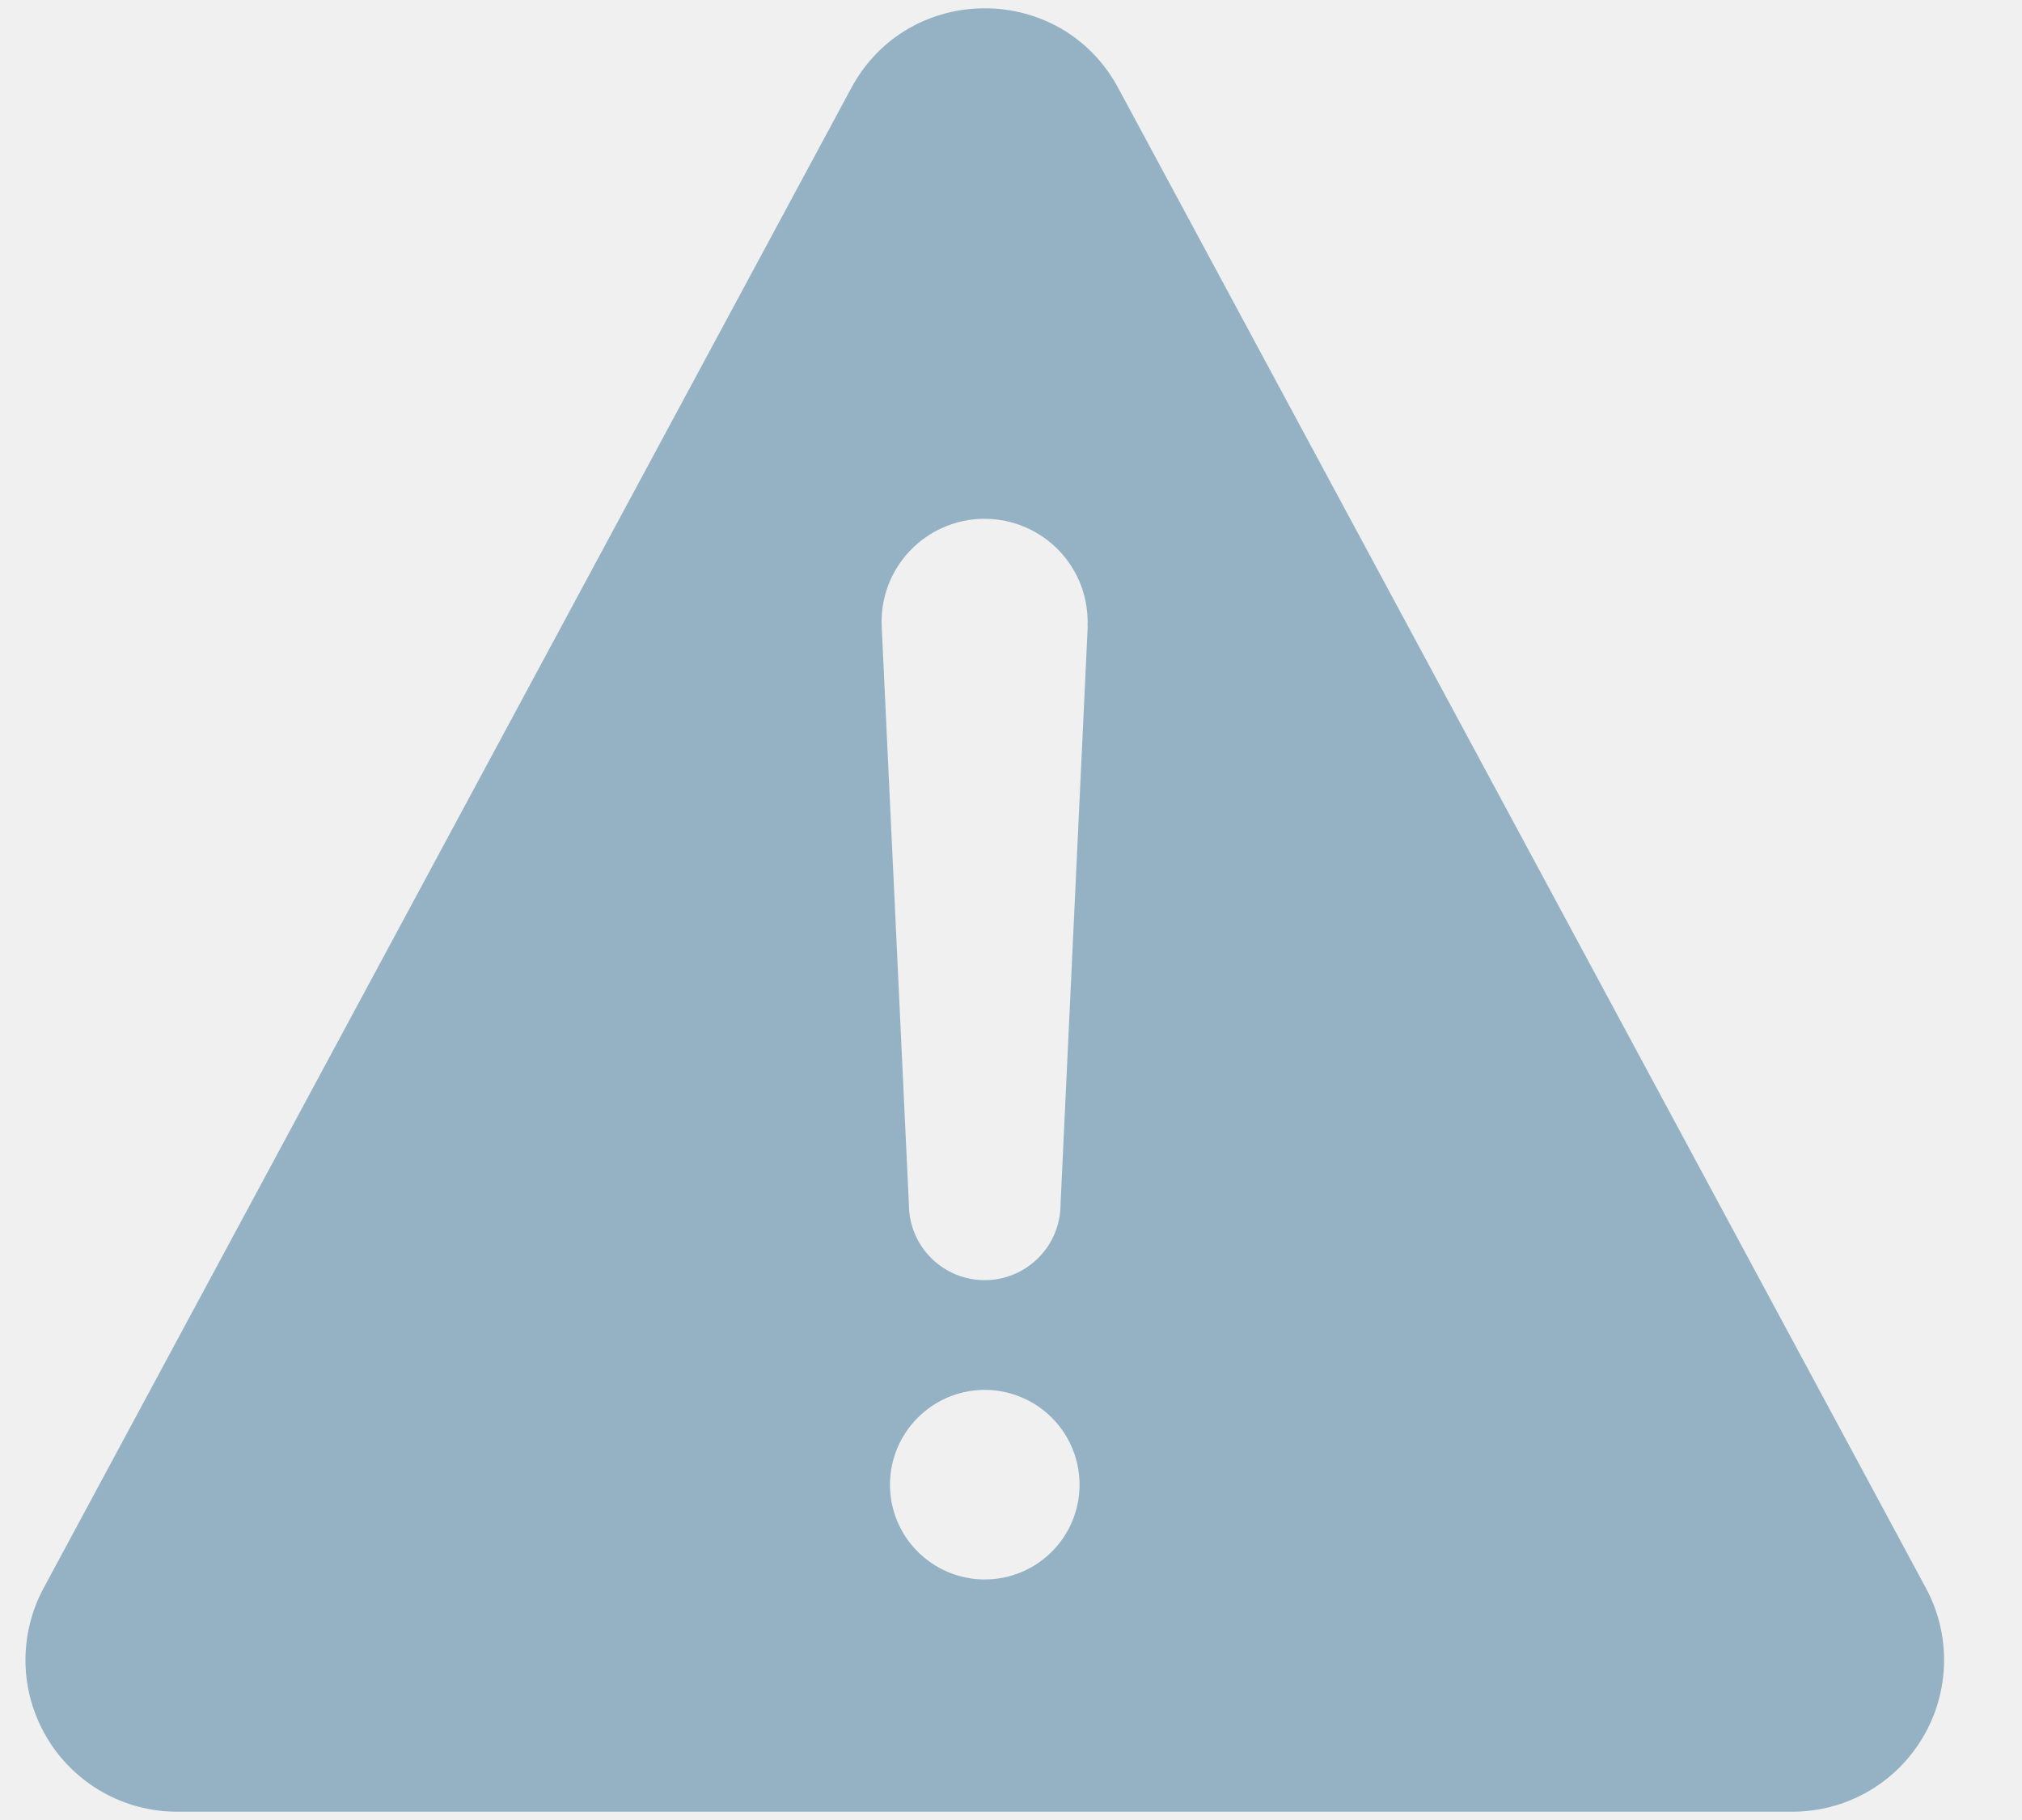
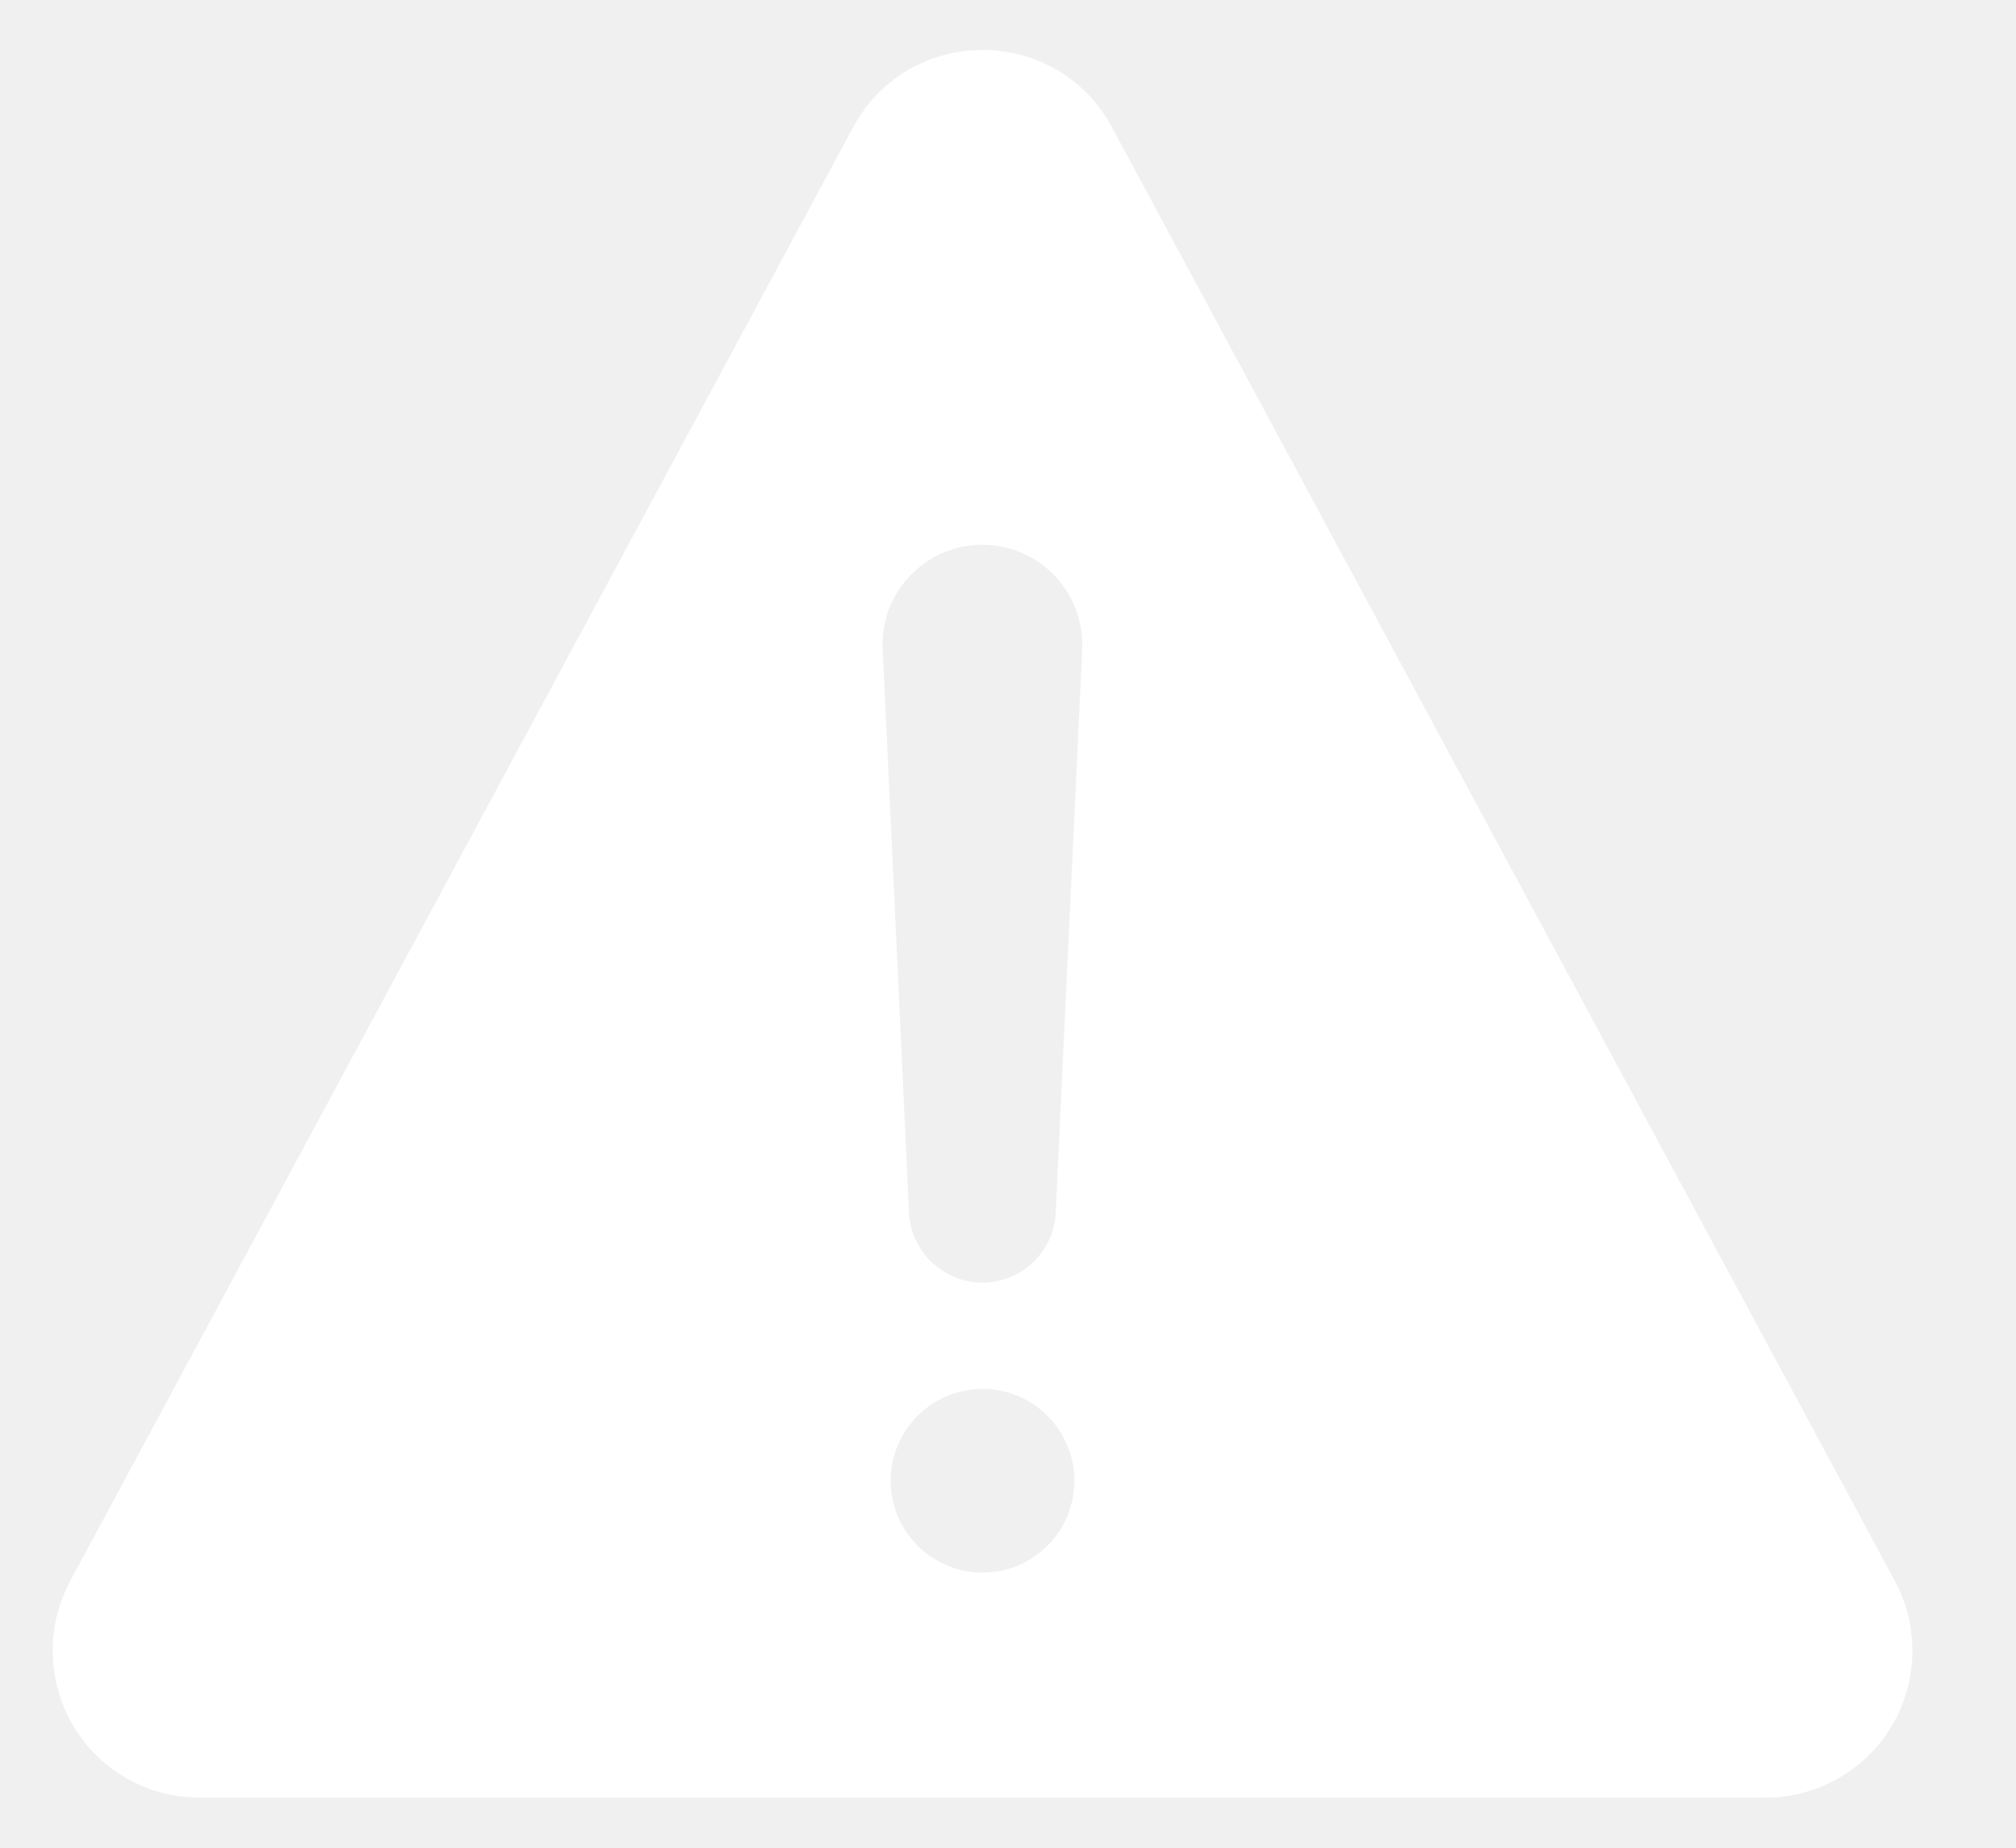
- <svg xmlns="http://www.w3.org/2000/svg" width="20" height="18" viewBox="0 0 20 18" fill="none">
-   <path d="M19.05 15.707L11.061 0.871C10.495 -0.181 8.986 -0.181 8.42 0.871L0.431 15.707C0.308 15.935 0.247 16.192 0.252 16.451C0.258 16.71 0.331 16.963 0.464 17.186C0.596 17.409 0.785 17.593 1.01 17.722C1.236 17.85 1.49 17.918 1.75 17.918H17.729C17.989 17.918 18.244 17.851 18.469 17.723C18.695 17.595 18.884 17.41 19.017 17.187C19.15 16.964 19.223 16.711 19.229 16.451C19.235 16.192 19.173 15.935 19.05 15.707ZM9.741 15.621C9.555 15.621 9.374 15.566 9.22 15.463C9.066 15.36 8.945 15.214 8.874 15.042C8.803 14.871 8.785 14.683 8.821 14.501C8.857 14.319 8.947 14.152 9.078 14.021C9.209 13.89 9.376 13.8 9.558 13.764C9.74 13.728 9.928 13.746 10.099 13.818C10.271 13.888 10.417 14.009 10.52 14.163C10.623 14.317 10.678 14.498 10.678 14.684C10.678 14.807 10.654 14.929 10.607 15.042C10.56 15.156 10.491 15.259 10.403 15.347C10.316 15.434 10.213 15.503 10.099 15.55C9.986 15.597 9.864 15.621 9.741 15.621ZM10.759 6.192L10.49 11.911C10.49 12.11 10.411 12.301 10.27 12.441C10.129 12.582 9.939 12.661 9.74 12.661C9.541 12.661 9.35 12.582 9.209 12.441C9.069 12.301 8.99 12.11 8.99 11.911L8.721 6.195C8.715 6.058 8.736 5.922 8.784 5.793C8.832 5.665 8.905 5.548 8.999 5.449C9.093 5.35 9.206 5.27 9.331 5.216C9.457 5.161 9.592 5.132 9.728 5.131H9.738C9.876 5.131 10.012 5.159 10.139 5.213C10.265 5.267 10.38 5.346 10.475 5.445C10.57 5.545 10.644 5.662 10.693 5.791C10.741 5.92 10.763 6.057 10.757 6.195L10.759 6.192Z" fill="#94B2C4" />
+ <svg xmlns="http://www.w3.org/2000/svg" width="12" height="11" viewBox="0 0 12 11" fill="white">
+   <path d="M11.279 9.412L6.619 0.758C6.288 0.144 5.409 0.144 5.078 0.758L0.418 9.412C0.346 9.546 0.31 9.695 0.314 9.846C0.317 9.998 0.359 10.145 0.437 10.275C0.514 10.405 0.624 10.513 0.756 10.588C0.887 10.662 1.036 10.702 1.187 10.702H10.508C10.66 10.702 10.809 10.663 10.94 10.588C11.072 10.514 11.182 10.406 11.26 10.276C11.337 10.146 11.38 9.998 11.383 9.847C11.387 9.695 11.351 9.546 11.279 9.412ZM5.849 9.362C5.74 9.362 5.635 9.33 5.545 9.27C5.455 9.21 5.385 9.125 5.343 9.025C5.302 8.925 5.291 8.815 5.312 8.709C5.333 8.603 5.385 8.505 5.462 8.429C5.538 8.352 5.636 8.3 5.742 8.279C5.848 8.258 5.958 8.269 6.058 8.31C6.158 8.352 6.243 8.422 6.303 8.512C6.363 8.602 6.395 8.707 6.395 8.815C6.395 8.887 6.381 8.958 6.354 9.025C6.326 9.091 6.286 9.151 6.235 9.202C6.184 9.253 6.124 9.293 6.058 9.321C5.991 9.348 5.92 9.362 5.849 9.362ZM6.442 3.862L6.285 7.198C6.285 7.314 6.239 7.425 6.157 7.507C6.075 7.589 5.964 7.636 5.848 7.636C5.732 7.636 5.621 7.589 5.539 7.507C5.457 7.425 5.41 7.314 5.41 7.198L5.254 3.863C5.25 3.784 5.263 3.704 5.29 3.629C5.318 3.555 5.361 3.486 5.416 3.429C5.471 3.371 5.537 3.324 5.61 3.292C5.683 3.261 5.762 3.244 5.841 3.243H5.847C5.927 3.243 6.007 3.259 6.081 3.291C6.155 3.322 6.221 3.368 6.277 3.426C6.332 3.484 6.376 3.553 6.404 3.628C6.432 3.703 6.445 3.784 6.441 3.864L6.442 3.862Z" />
</svg>
